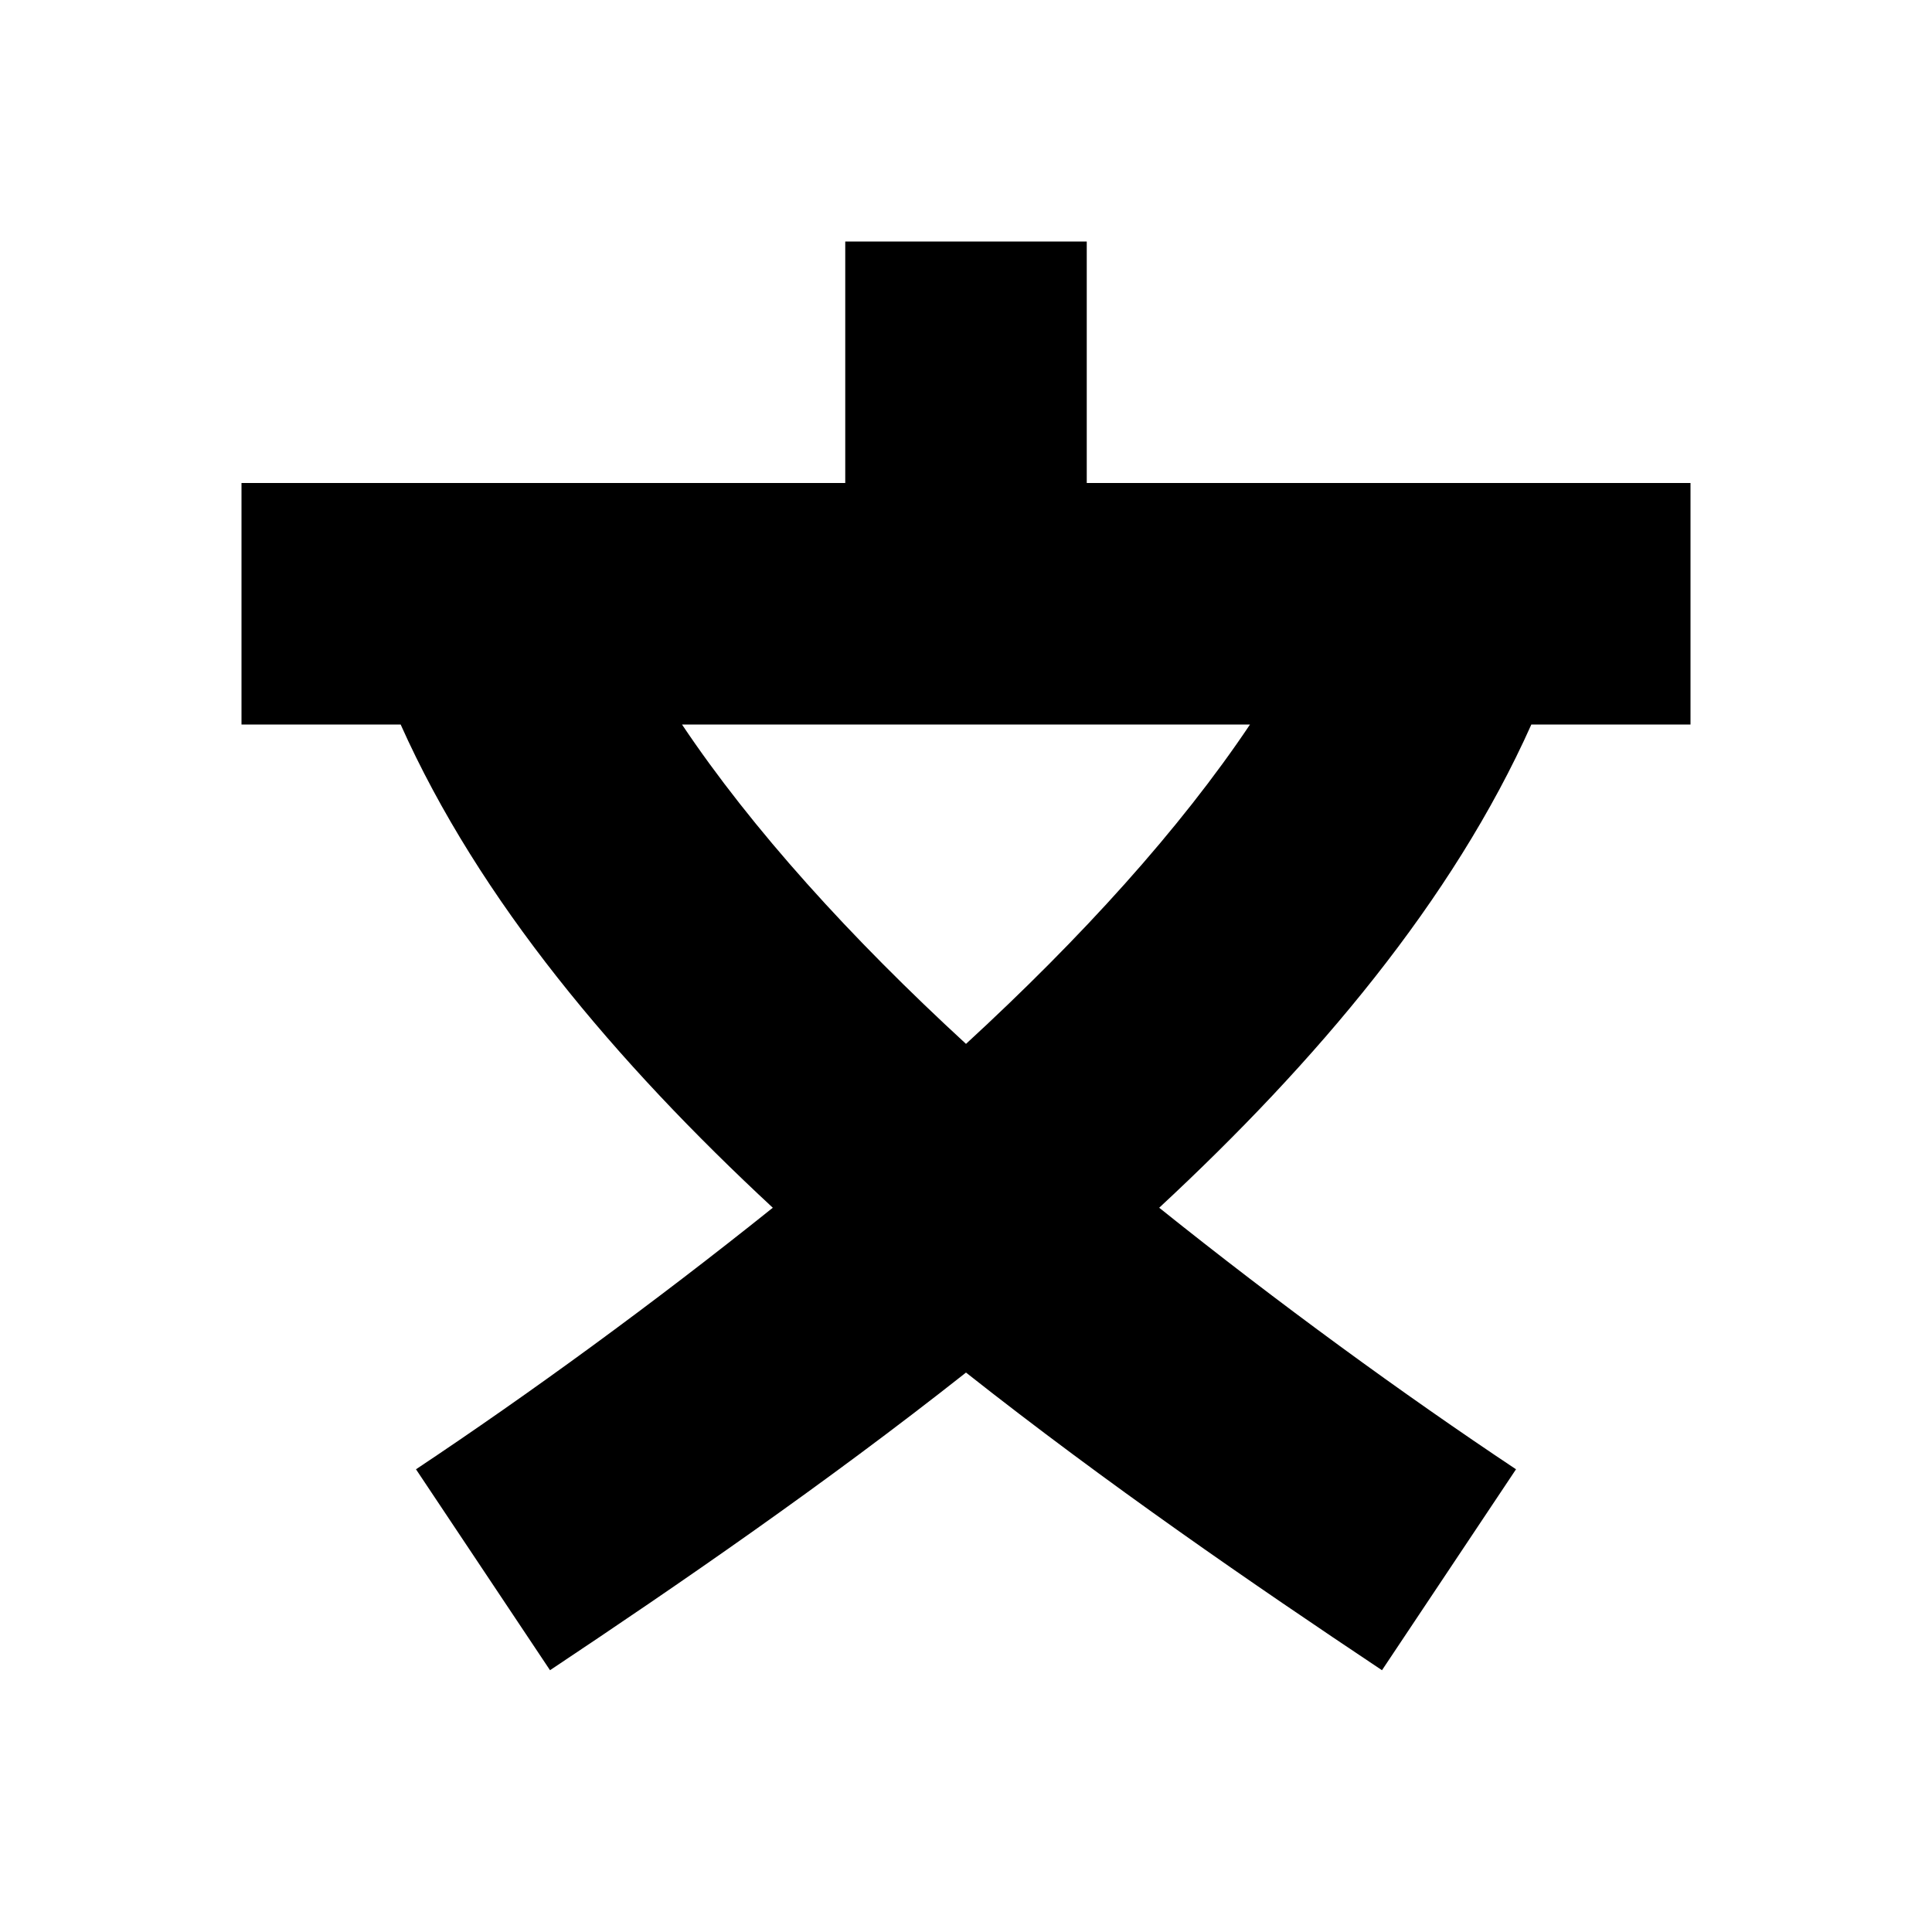
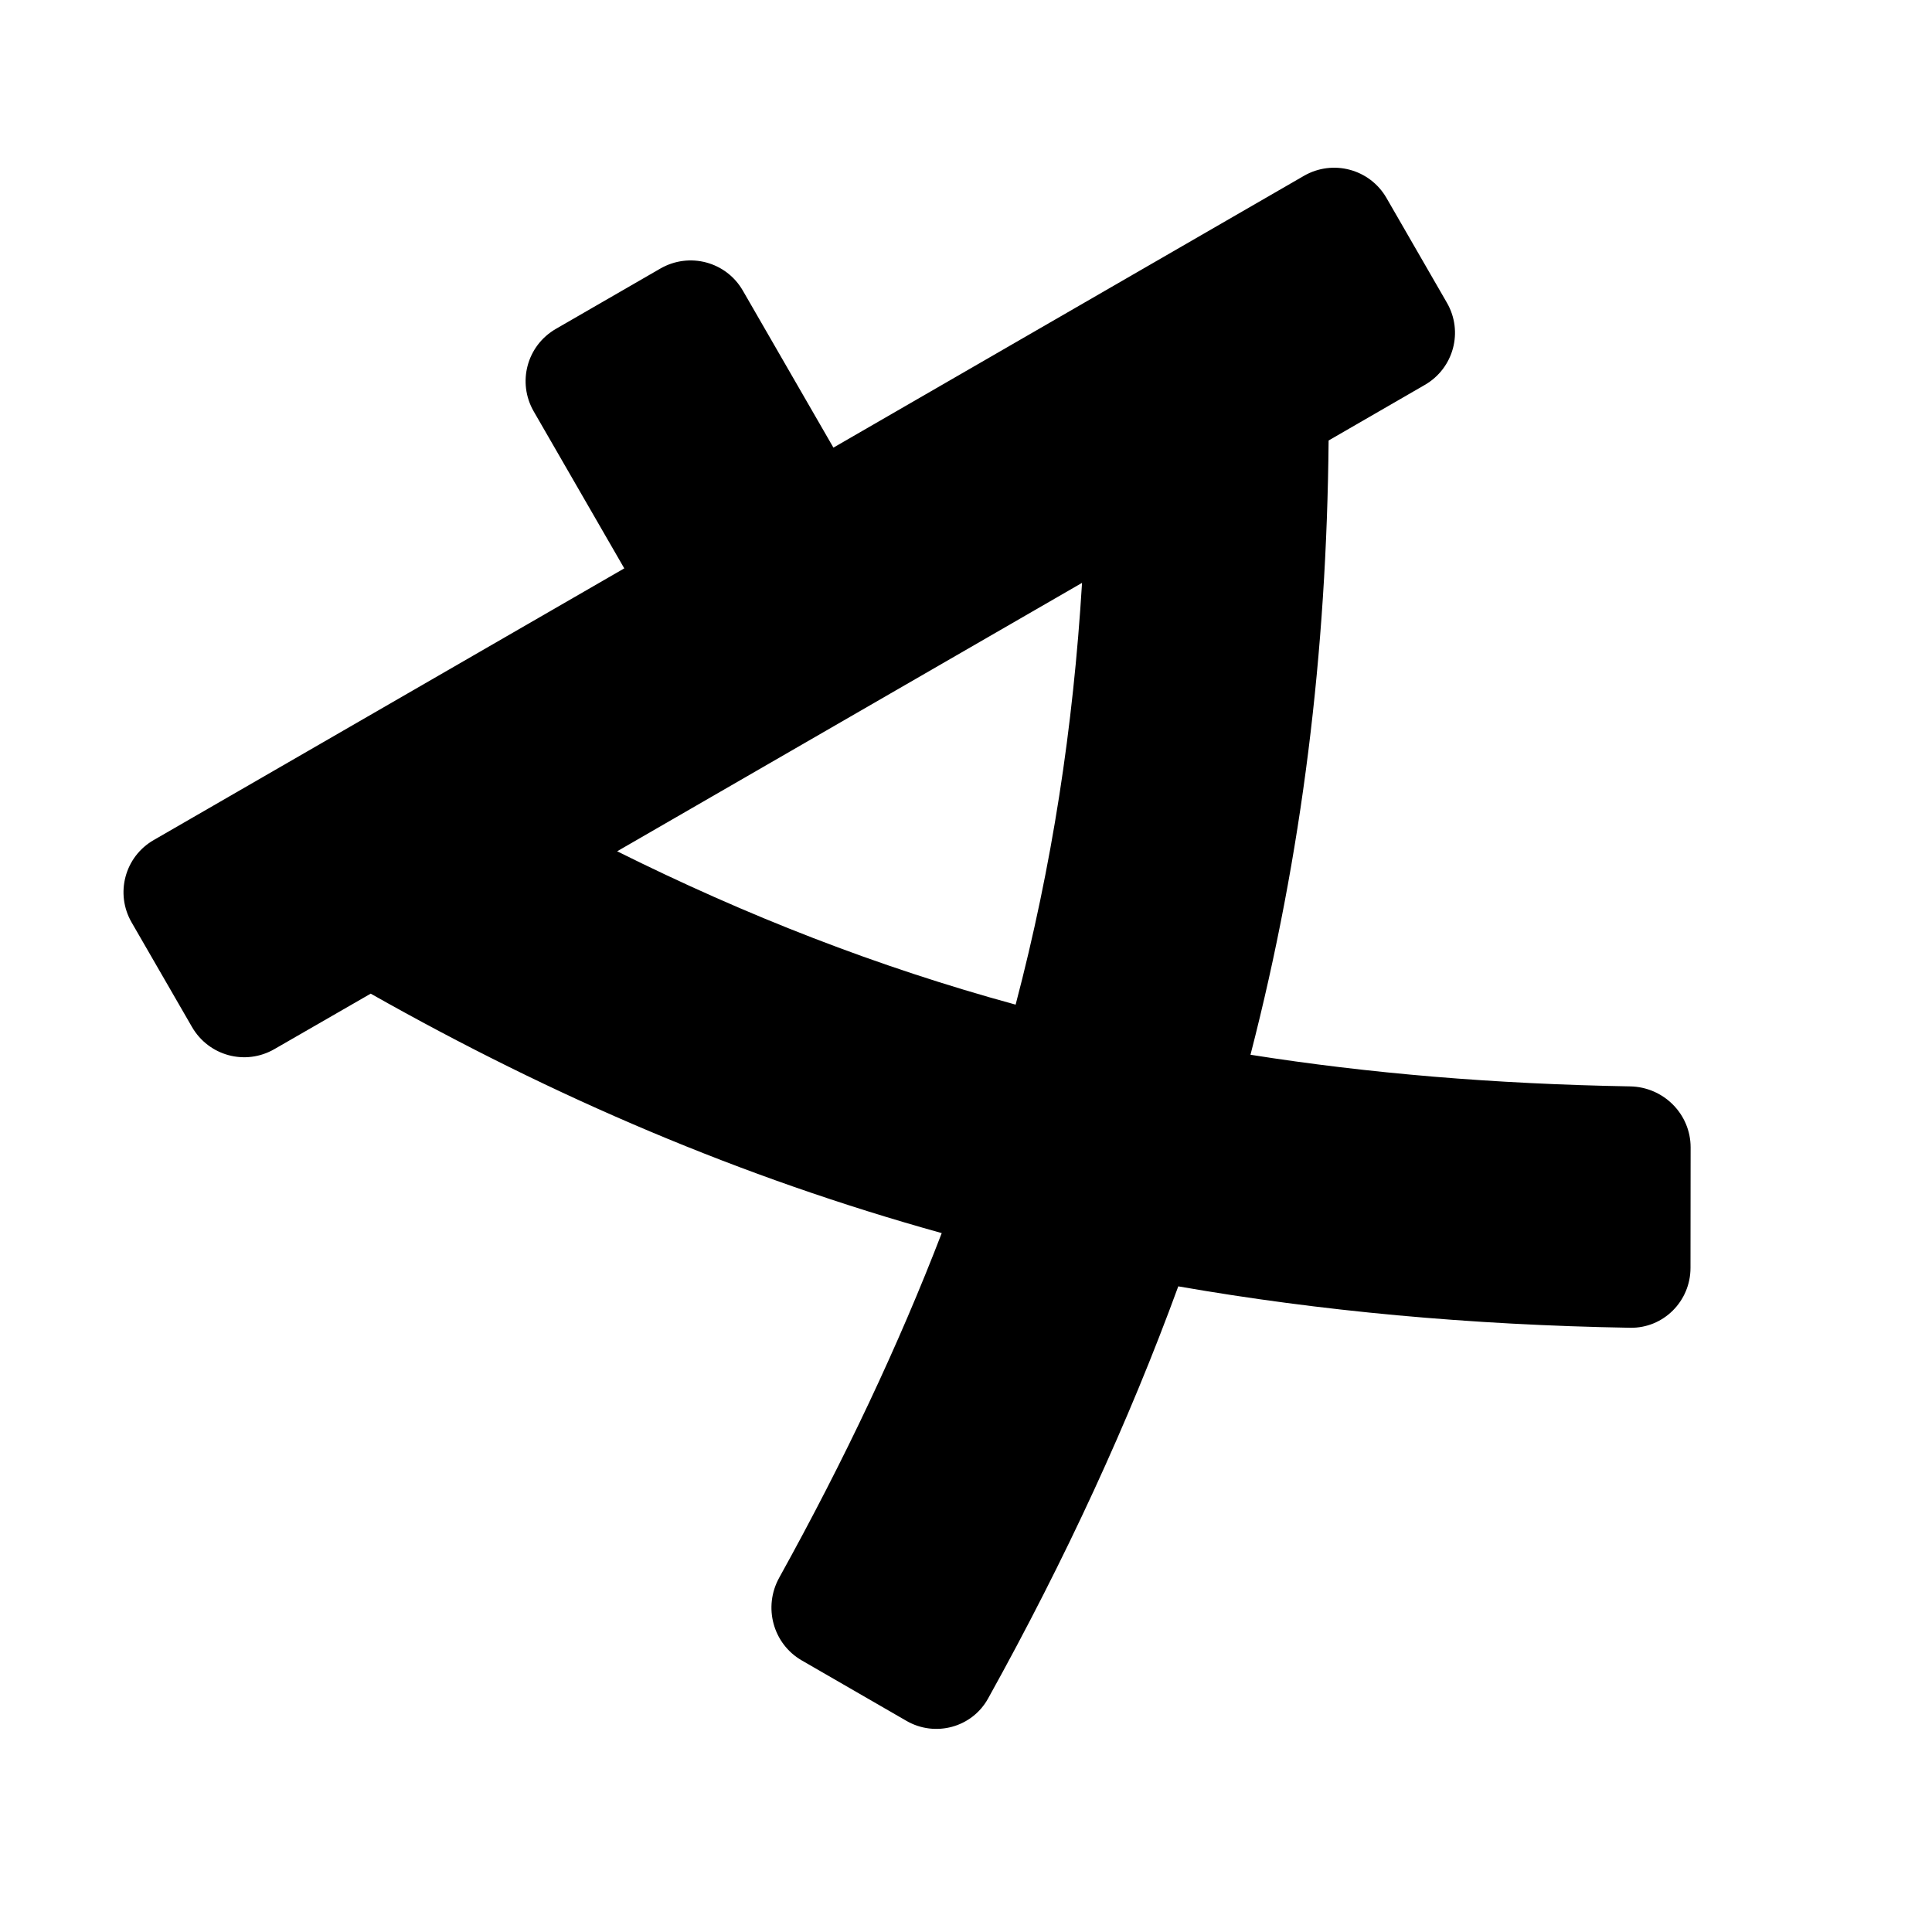
<svg xmlns="http://www.w3.org/2000/svg" width="16" height="16">
-   <path d="M 7.0,2.0 L 7.0,4.0 L 2.0,4.0 L 2.0,6.0 L 3.318,6.0 C 3.97,7.458 5.1,8.795 6.4,10.002 C 5.409,10.796 4.385,11.542 3.445,12.168 L 4.555,13.832 C 5.625,13.119 6.831,12.29 8.0,11.367 C 9.169,12.29 10.376,13.119 11.445,13.832 L 12.555,12.168 C 11.615,11.542 10.591,10.796 9.6,10.002 C 10.9,8.795 12.03,7.458 12.682,6.0 L 14.0,6.0 L 14.0,4.0 L 9.0,4.0 L 9.0,2.0 L 7.0,2.0 M 5.648,6.0 L 10.352,6.0 C 9.772,6.866 8.956,7.766 8.0,8.645 C 7.044,7.766 6.228,6.866 5.648,6.0" fill="#000" />
+   <path d="M 4.603,2.724 C 4.363,2.863 4.282,3.167 4.42,3.407 L 5.17,4.707 L 1.273,6.957 C 1.033,7.095 0.952,7.4 1.09,7.639 L 1.59,8.505 C 1.729,8.745 2.033,8.827 2.273,8.688 L 3.07,8.229 C 4.593,9.09 6.141,9.751 7.799,10.212 C 7.442,11.139 6.998,12.082 6.453,13.066 C 6.319,13.308 6.401,13.613 6.64,13.751 L 7.506,14.251 C 7.744,14.389 8.05,14.307 8.183,14.066 C 8.828,12.905 9.348,11.773 9.758,10.653 C 10.933,10.858 12.172,10.973 13.5,10.996 C 13.776,11.001 14,10.776 14,10.5 L 14.001,9.502 C 14.001,9.226 13.777,9.002 13.5,8.997 C 12.375,8.977 11.336,8.89 10.356,8.735 C 10.786,7.069 10.987,5.398 11.003,3.648 L 11.799,3.188 C 12.039,3.05 12.121,2.745 11.982,2.506 L 11.482,1.639 C 11.344,1.4 11.039,1.318 10.799,1.456 L 6.902,3.707 L 6.152,2.407 C 6.014,2.167 5.709,2.086 5.469,2.224 L 4.603,2.724 M 5.111,7.05 L 8.961,4.827 C 8.888,6.025 8.713,7.172 8.411,8.32 C 7.266,8.007 6.185,7.585 5.111,7.05" fill="#000" />
</svg>
